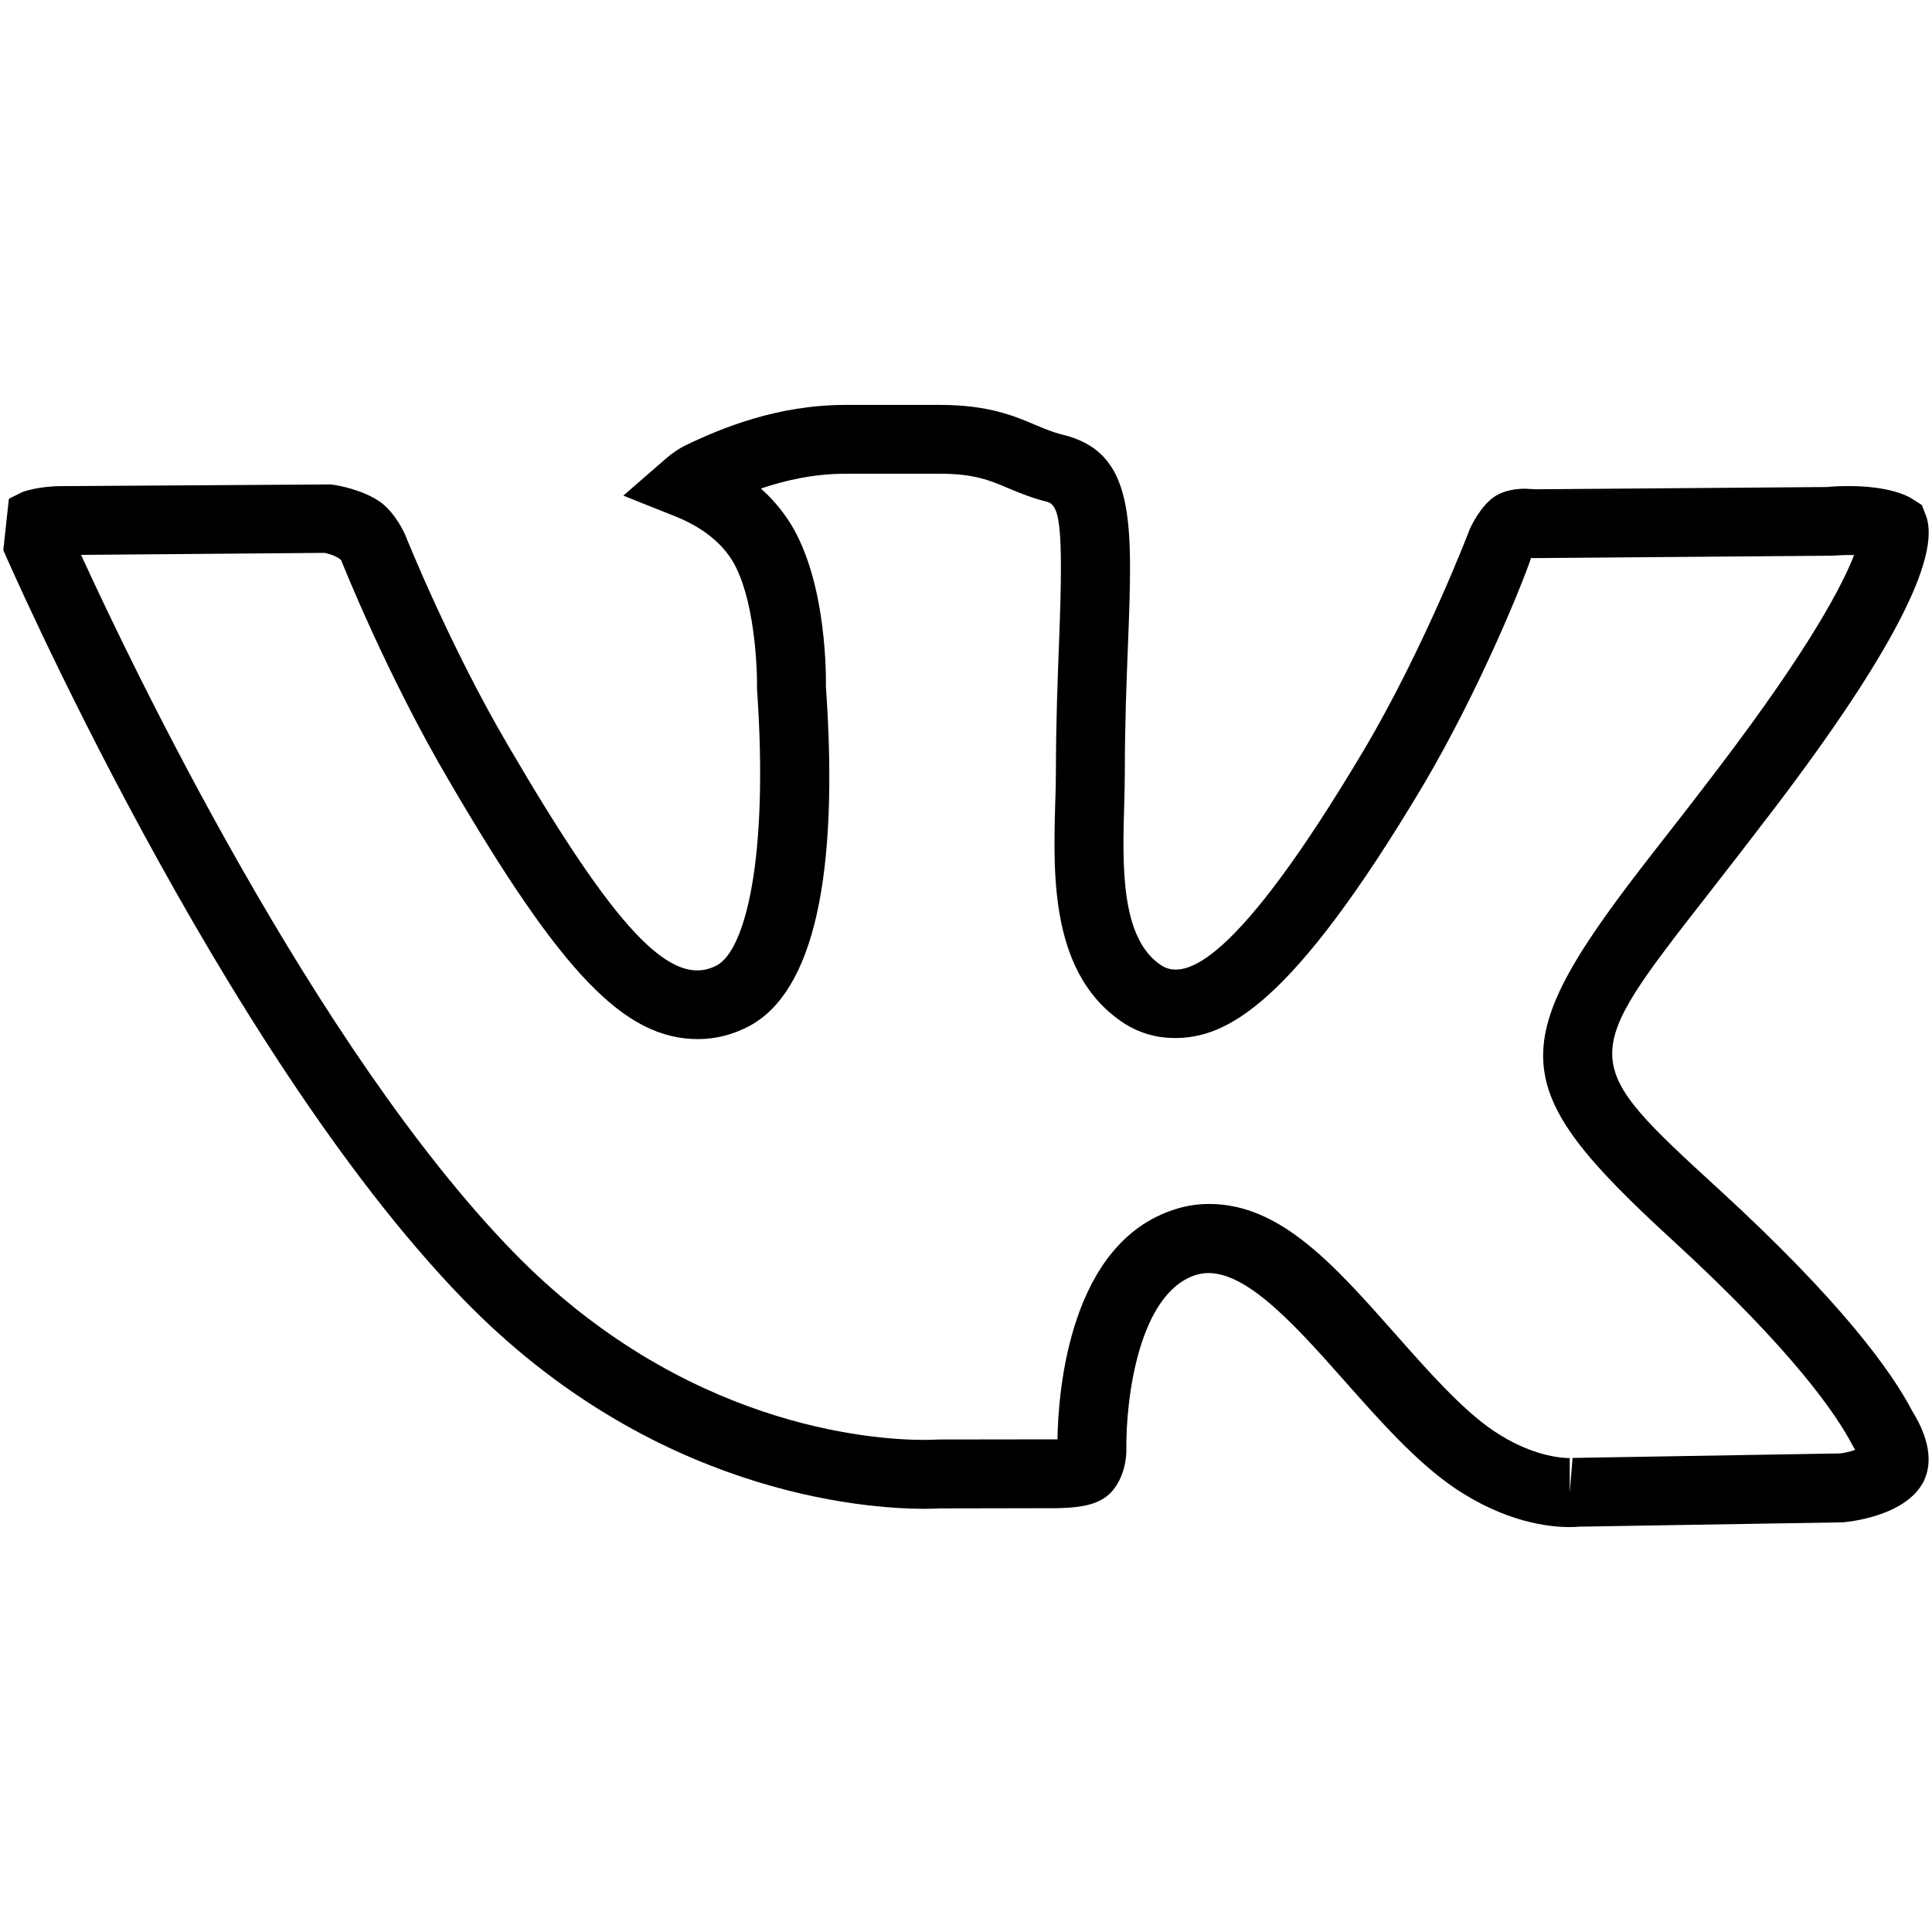
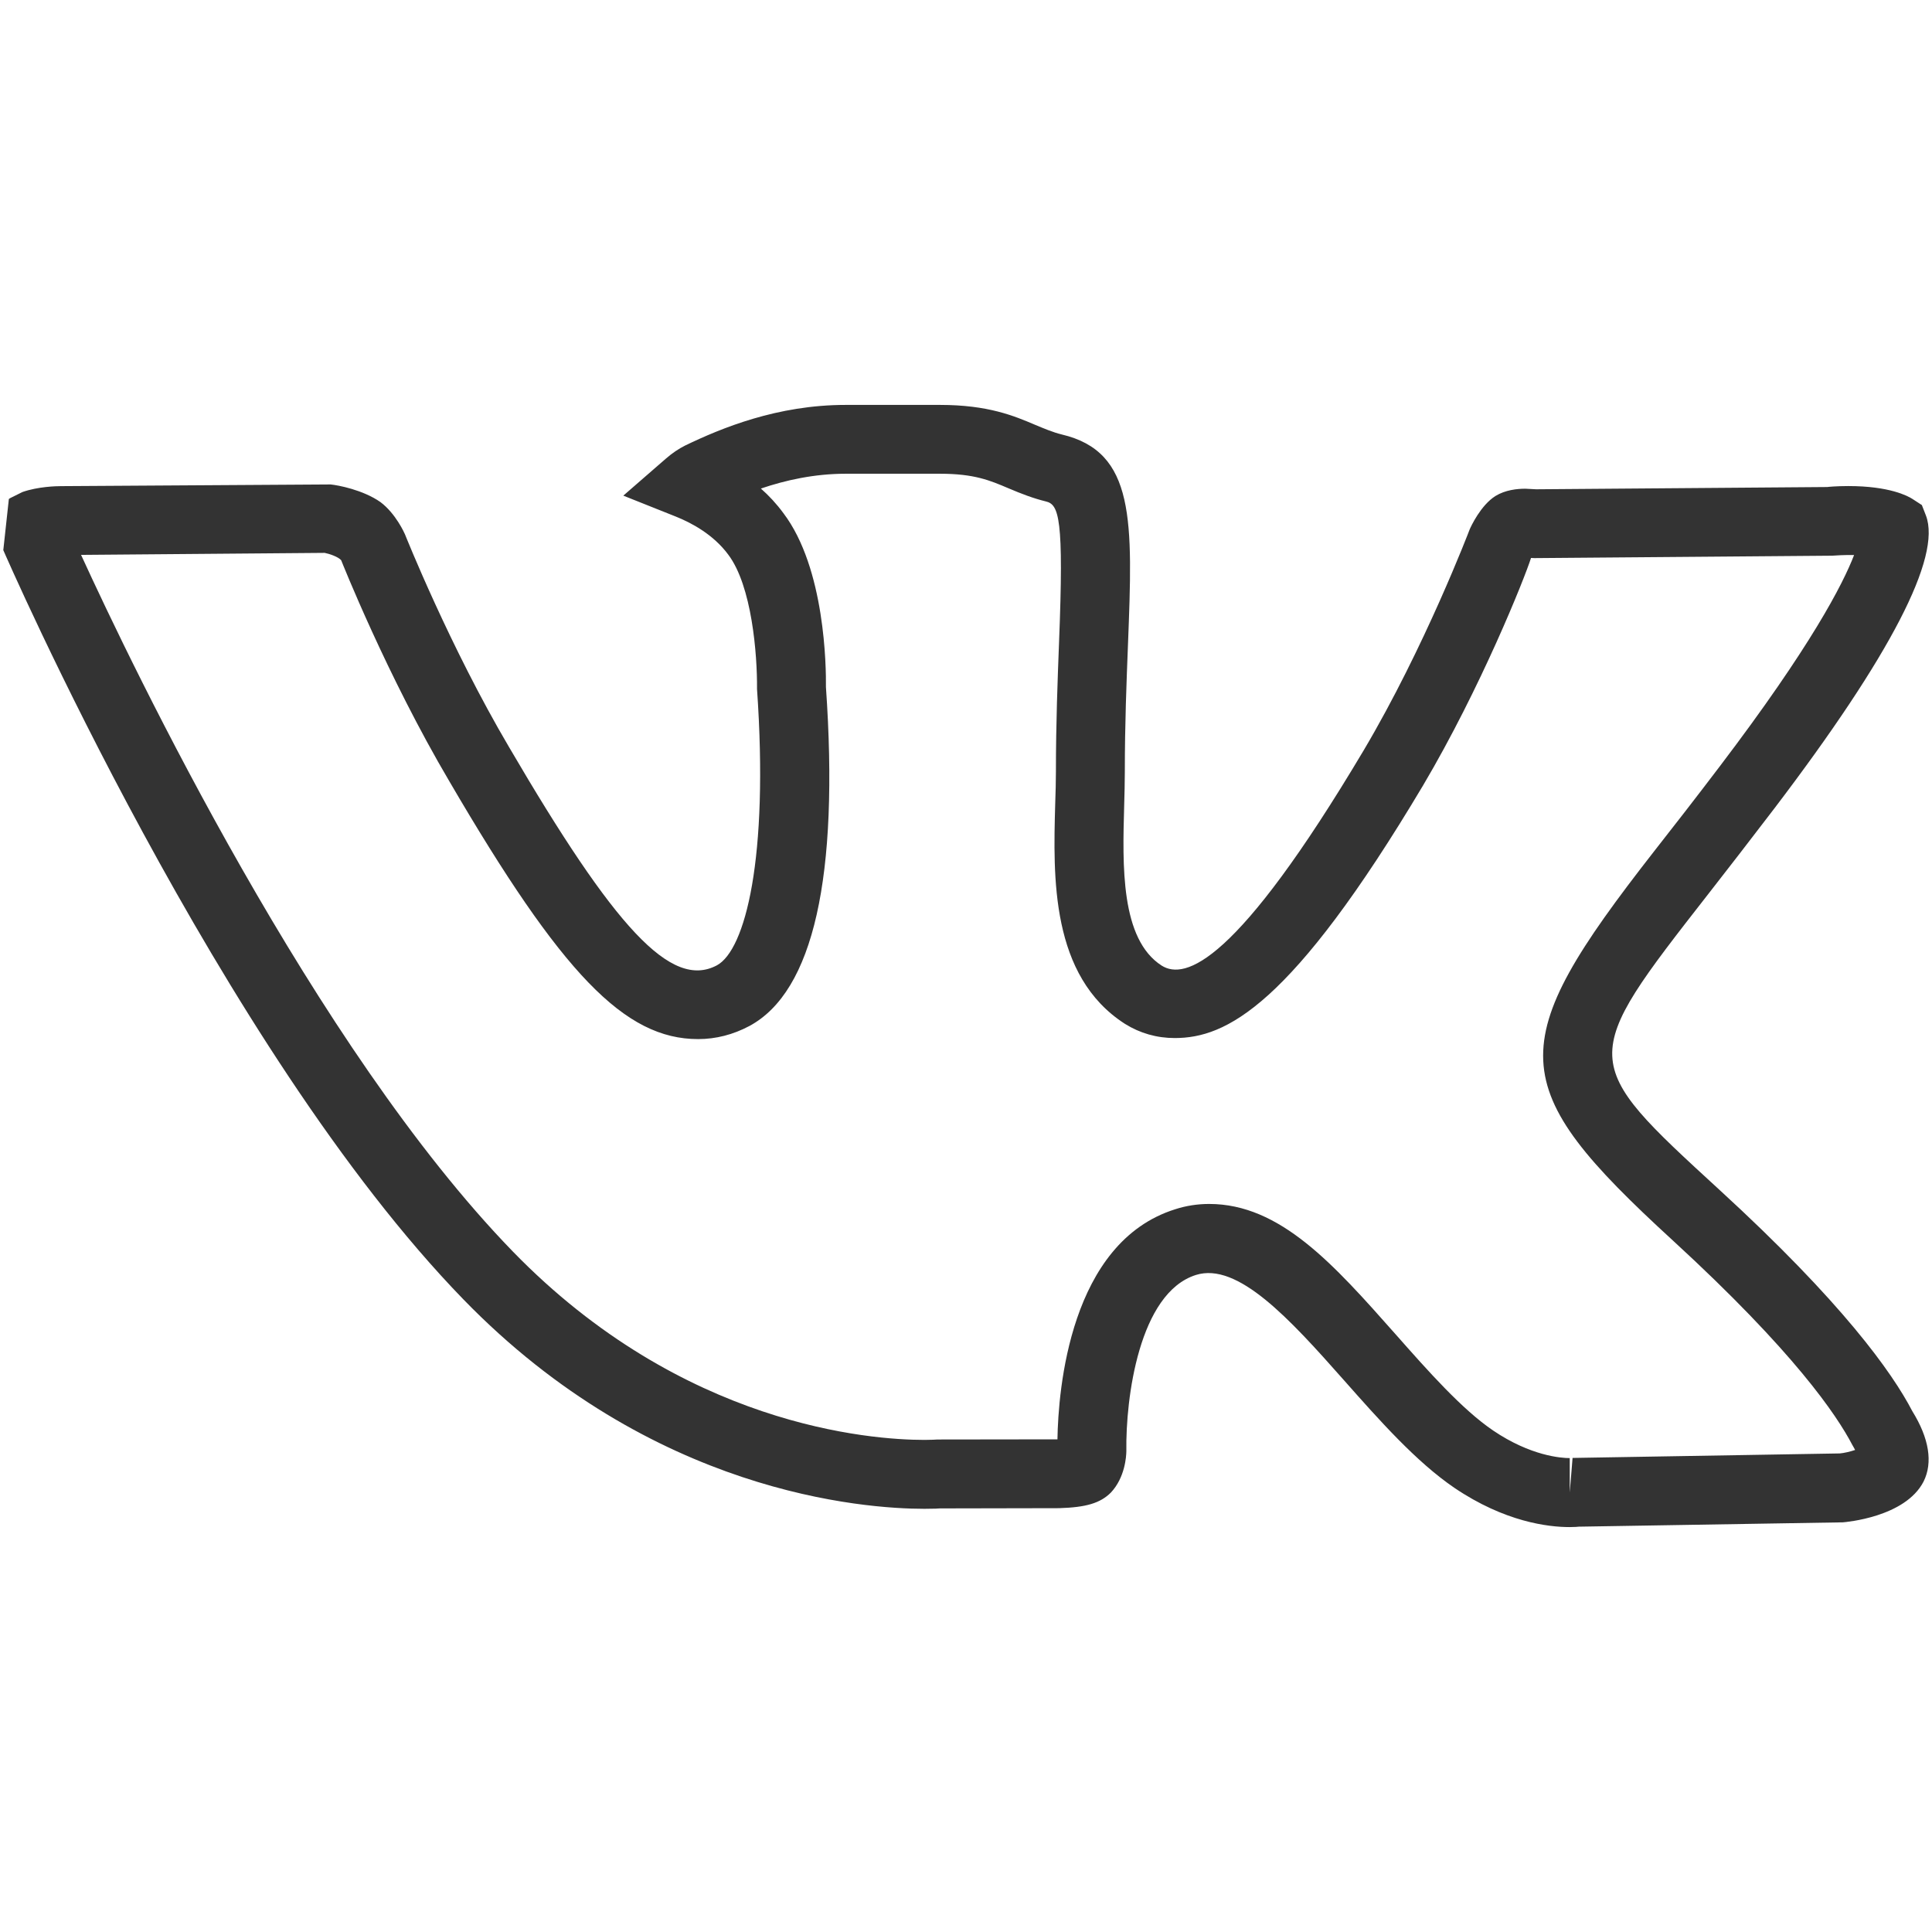
<svg xmlns="http://www.w3.org/2000/svg" enable-background="new 0 0 24 24" height="24px" id="Layer_1" version="1.1" viewBox="0 0 24 24" width="24px" xml:space="preserve">
  <g>
    <g>
      <g>
        <g>
          <g>
-             <path d="M19.499,18.97c-0.266,0-0.805-0.063-1.433-0.488c-0.474-0.323-0.932-0.84-1.375-1.341       c-0.673-0.761-1.317-1.466-1.835-1.303c-0.706,0.223-0.874,1.529-0.864,2.189c-0.001,0.065-0.016,0.326-0.192,0.514       c-0.132,0.132-0.309,0.184-0.643,0.194l-1.483,0.003c0.001,0.001-0.071,0.005-0.19,0.005c-0.751,0-3.384-0.188-5.727-2.601       c-3.019-3.107-5.689-9.246-5.716-9.308L0.11,6.199c0.005-0.003,0.01-0.007,0.014-0.01l0.155-0.077       c0.195-0.068,0.422-0.073,0.478-0.073l3.35-0.021c0.092,0.009,0.402,0.067,0.619,0.219C4.918,6.381,5.025,6.625,5.03,6.636       c0.011,0.027,0.558,1.397,1.292,2.642c1.316,2.251,2.015,3.015,2.583,2.714c0.353-0.19,0.646-1.327,0.499-3.433       c0.004-0.431-0.064-1.282-0.358-1.67C8.862,6.64,8.59,6.495,8.395,6.417l-0.652-0.26l0.529-0.46       c0.077-0.067,0.158-0.122,0.24-0.163C8.963,5.317,9.656,5.03,10.505,5.03h1.173c0.598,0,0.921,0.137,1.18,0.247       c0.118,0.049,0.221,0.093,0.331,0.12c0.916,0.216,0.883,1.068,0.823,2.614c-0.018,0.46-0.039,0.984-0.039,1.575       c0,0.133-0.004,0.275-0.008,0.42c-0.021,0.747-0.047,1.661,0.467,1.99c0.288,0.179,0.924-0.012,2.51-2.678       c0.756-1.276,1.31-2.728,1.315-2.742c0.015-0.035,0.137-0.3,0.321-0.415c0.122-0.075,0.268-0.09,0.37-0.09l0.134,0.007       L22.7,6.05c-0.002-0.001,0.11-0.012,0.26-0.012c0.512,0,0.739,0.123,0.797,0.16l0.117,0.076l0.051,0.131       c0.194,0.514-0.438,1.737-1.882,3.636c-0.31,0.406-0.582,0.757-0.82,1.062c-1.616,2.07-1.616,2.07,0.136,3.677       c1.526,1.398,2.146,2.268,2.397,2.751c0.207,0.334,0.258,0.637,0.139,0.874c-0.229,0.444-0.971,0.503-1.002,0.506l-3.291,0.054       C19.607,18.966,19.563,18.97,19.499,18.97z M15.021,14.956c0.882,0,1.545,0.749,2.313,1.616       c0.408,0.462,0.83,0.938,1.215,1.199c0.467,0.316,0.846,0.342,0.951,0.342v0.428l0.035-0.43l3.32-0.056       c0.055-0.005,0.127-0.022,0.19-0.043c-0.009-0.019-0.021-0.038-0.034-0.061c-0.194-0.371-0.722-1.157-2.23-2.541       c-2.096-1.921-2.12-2.419-0.233-4.835c0.238-0.303,0.508-0.65,0.814-1.053c1.136-1.495,1.532-2.268,1.67-2.627       c-0.112-0.003-0.25,0.006-0.271,0.008l-3.701,0.03l-0.041-0.002c-0.081,0.255-0.624,1.613-1.34,2.824       c-1.643,2.758-2.453,3.139-3.085,3.14c-0.225,0-0.433-0.06-0.619-0.176c-0.926-0.594-0.892-1.826-0.867-2.726       c0.005-0.149,0.009-0.283,0.009-0.409c0-0.604,0.021-1.139,0.039-1.609c0.061-1.539-0.001-1.708-0.164-1.746       c-0.155-0.038-0.304-0.095-0.466-0.164c-0.228-0.097-0.423-0.18-0.848-0.18h-1.173c-0.392,0-0.75,0.081-1.053,0.184       c0.1,0.088,0.195,0.19,0.28,0.306c0.52,0.686,0.531,1.919,0.528,2.159c0.165,2.354-0.155,3.782-0.95,4.211       c-0.203,0.108-0.417,0.163-0.638,0.163c-0.912,0-1.692-0.808-3.088-3.199c-0.78-1.321-1.34-2.736-1.346-2.75       C4.202,6.917,4.091,6.879,4.033,6.868L1.007,6.893c0.643,1.403,2.906,6.123,5.364,8.654c2.11,2.171,4.447,2.34,5.113,2.34       c0.09,0,0.146-0.004,0.16-0.005l1.492-0.002c0.01-0.613,0.153-2.447,1.462-2.858C14.733,14.978,14.876,14.956,15.021,14.956z" />
+             <path fill="#333333" d="M19.499,18.97c-0.266,0-0.805-0.063-1.433-0.488c-0.474-0.323-0.932-0.84-1.375-1.341       c-0.673-0.761-1.317-1.466-1.835-1.303c-0.706,0.223-0.874,1.529-0.864,2.189c-0.001,0.065-0.016,0.326-0.192,0.514       c-0.132,0.132-0.309,0.184-0.643,0.194l-1.483,0.003c0.001,0.001-0.071,0.005-0.19,0.005c-0.751,0-3.384-0.188-5.727-2.601       c-3.019-3.107-5.689-9.246-5.716-9.308L0.11,6.199c0.005-0.003,0.01-0.007,0.014-0.01l0.155-0.077       c0.195-0.068,0.422-0.073,0.478-0.073l3.35-0.021c0.092,0.009,0.402,0.067,0.619,0.219C4.918,6.381,5.025,6.625,5.03,6.636       c0.011,0.027,0.558,1.397,1.292,2.642c1.316,2.251,2.015,3.015,2.583,2.714c0.353-0.19,0.646-1.327,0.499-3.433       c0.004-0.431-0.064-1.282-0.358-1.67C8.862,6.64,8.59,6.495,8.395,6.417l-0.652-0.26l0.529-0.46       c0.077-0.067,0.158-0.122,0.24-0.163C8.963,5.317,9.656,5.03,10.505,5.03h1.173c0.598,0,0.921,0.137,1.18,0.247       c0.118,0.049,0.221,0.093,0.331,0.12c0.916,0.216,0.883,1.068,0.823,2.614c-0.018,0.46-0.039,0.984-0.039,1.575       c0,0.133-0.004,0.275-0.008,0.42c-0.021,0.747-0.047,1.661,0.467,1.99c0.288,0.179,0.924-0.012,2.51-2.678       c0.756-1.276,1.31-2.728,1.315-2.742c0.015-0.035,0.137-0.3,0.321-0.415c0.122-0.075,0.268-0.09,0.37-0.09l0.134,0.007       L22.7,6.05c-0.002-0.001,0.11-0.012,0.26-0.012c0.512,0,0.739,0.123,0.797,0.16l0.117,0.076l0.051,0.131       c0.194,0.514-0.438,1.737-1.882,3.636c-0.31,0.406-0.582,0.757-0.82,1.062c-1.616,2.07-1.616,2.07,0.136,3.677       c1.526,1.398,2.146,2.268,2.397,2.751c0.207,0.334,0.258,0.637,0.139,0.874c-0.229,0.444-0.971,0.503-1.002,0.506l-3.291,0.054       C19.607,18.966,19.563,18.97,19.499,18.97z M15.021,14.956c0.882,0,1.545,0.749,2.313,1.616       c0.408,0.462,0.83,0.938,1.215,1.199c0.467,0.316,0.846,0.342,0.951,0.342v0.428l0.035-0.43l3.32-0.056       c0.055-0.005,0.127-0.022,0.19-0.043c-0.009-0.019-0.021-0.038-0.034-0.061c-0.194-0.371-0.722-1.157-2.23-2.541       c-2.096-1.921-2.12-2.419-0.233-4.835c0.238-0.303,0.508-0.65,0.814-1.053c1.136-1.495,1.532-2.268,1.67-2.627       c-0.112-0.003-0.25,0.006-0.271,0.008l-3.701,0.03l-0.041-0.002c-0.081,0.255-0.624,1.613-1.34,2.824       c-1.643,2.758-2.453,3.139-3.085,3.14c-0.225,0-0.433-0.06-0.619-0.176c-0.926-0.594-0.892-1.826-0.867-2.726       c0.005-0.149,0.009-0.283,0.009-0.409c0-0.604,0.021-1.139,0.039-1.609c0.061-1.539-0.001-1.708-0.164-1.746       c-0.155-0.038-0.304-0.095-0.466-0.164c-0.228-0.097-0.423-0.18-0.848-0.18h-1.173c-0.392,0-0.75,0.081-1.053,0.184       c0.1,0.088,0.195,0.19,0.28,0.306c0.52,0.686,0.531,1.919,0.528,2.159c0.165,2.354-0.155,3.782-0.95,4.211       c-0.203,0.108-0.417,0.163-0.638,0.163c-0.912,0-1.692-0.808-3.088-3.199c-0.78-1.321-1.34-2.736-1.346-2.75       C4.202,6.917,4.091,6.879,4.033,6.868L1.007,6.893c0.643,1.403,2.906,6.123,5.364,8.654c2.11,2.171,4.447,2.34,5.113,2.34       c0.09,0,0.146-0.004,0.16-0.005l1.492-0.002c0.01-0.613,0.153-2.447,1.462-2.858C14.733,14.978,14.876,14.956,15.021,14.956z" />
          </g>
        </g>
      </g>
    </g>
  </g>
</svg>
